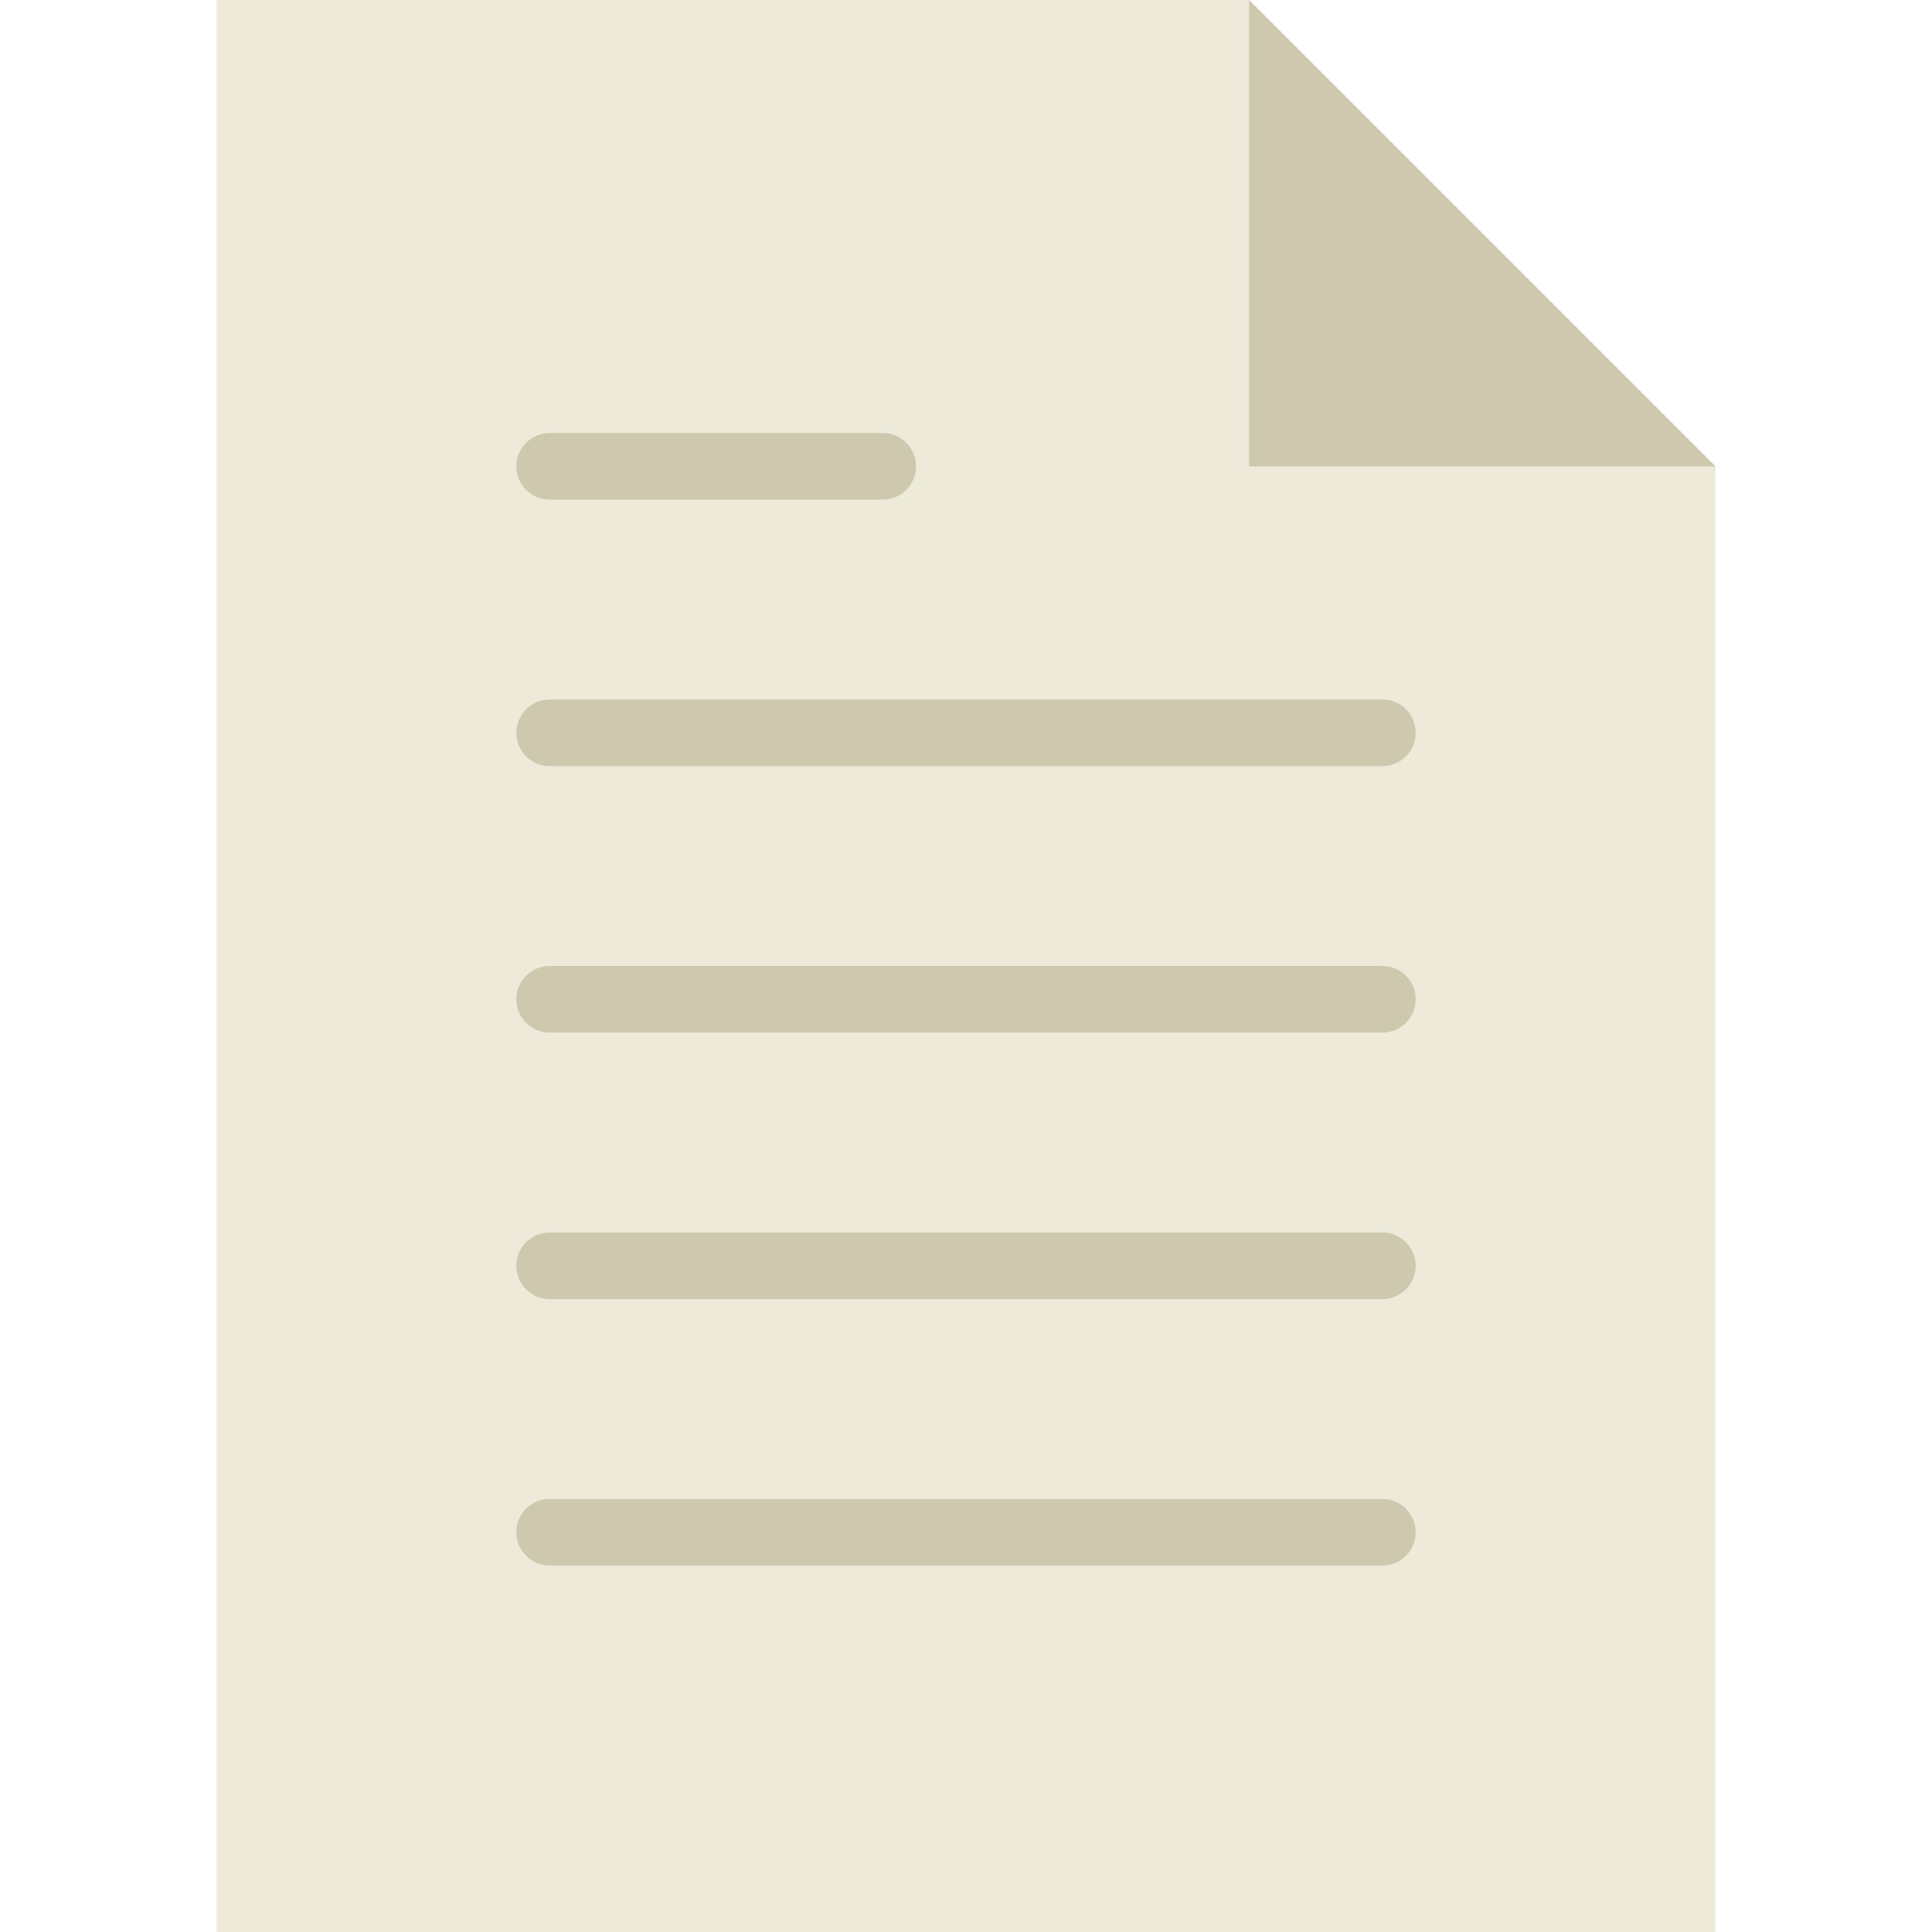
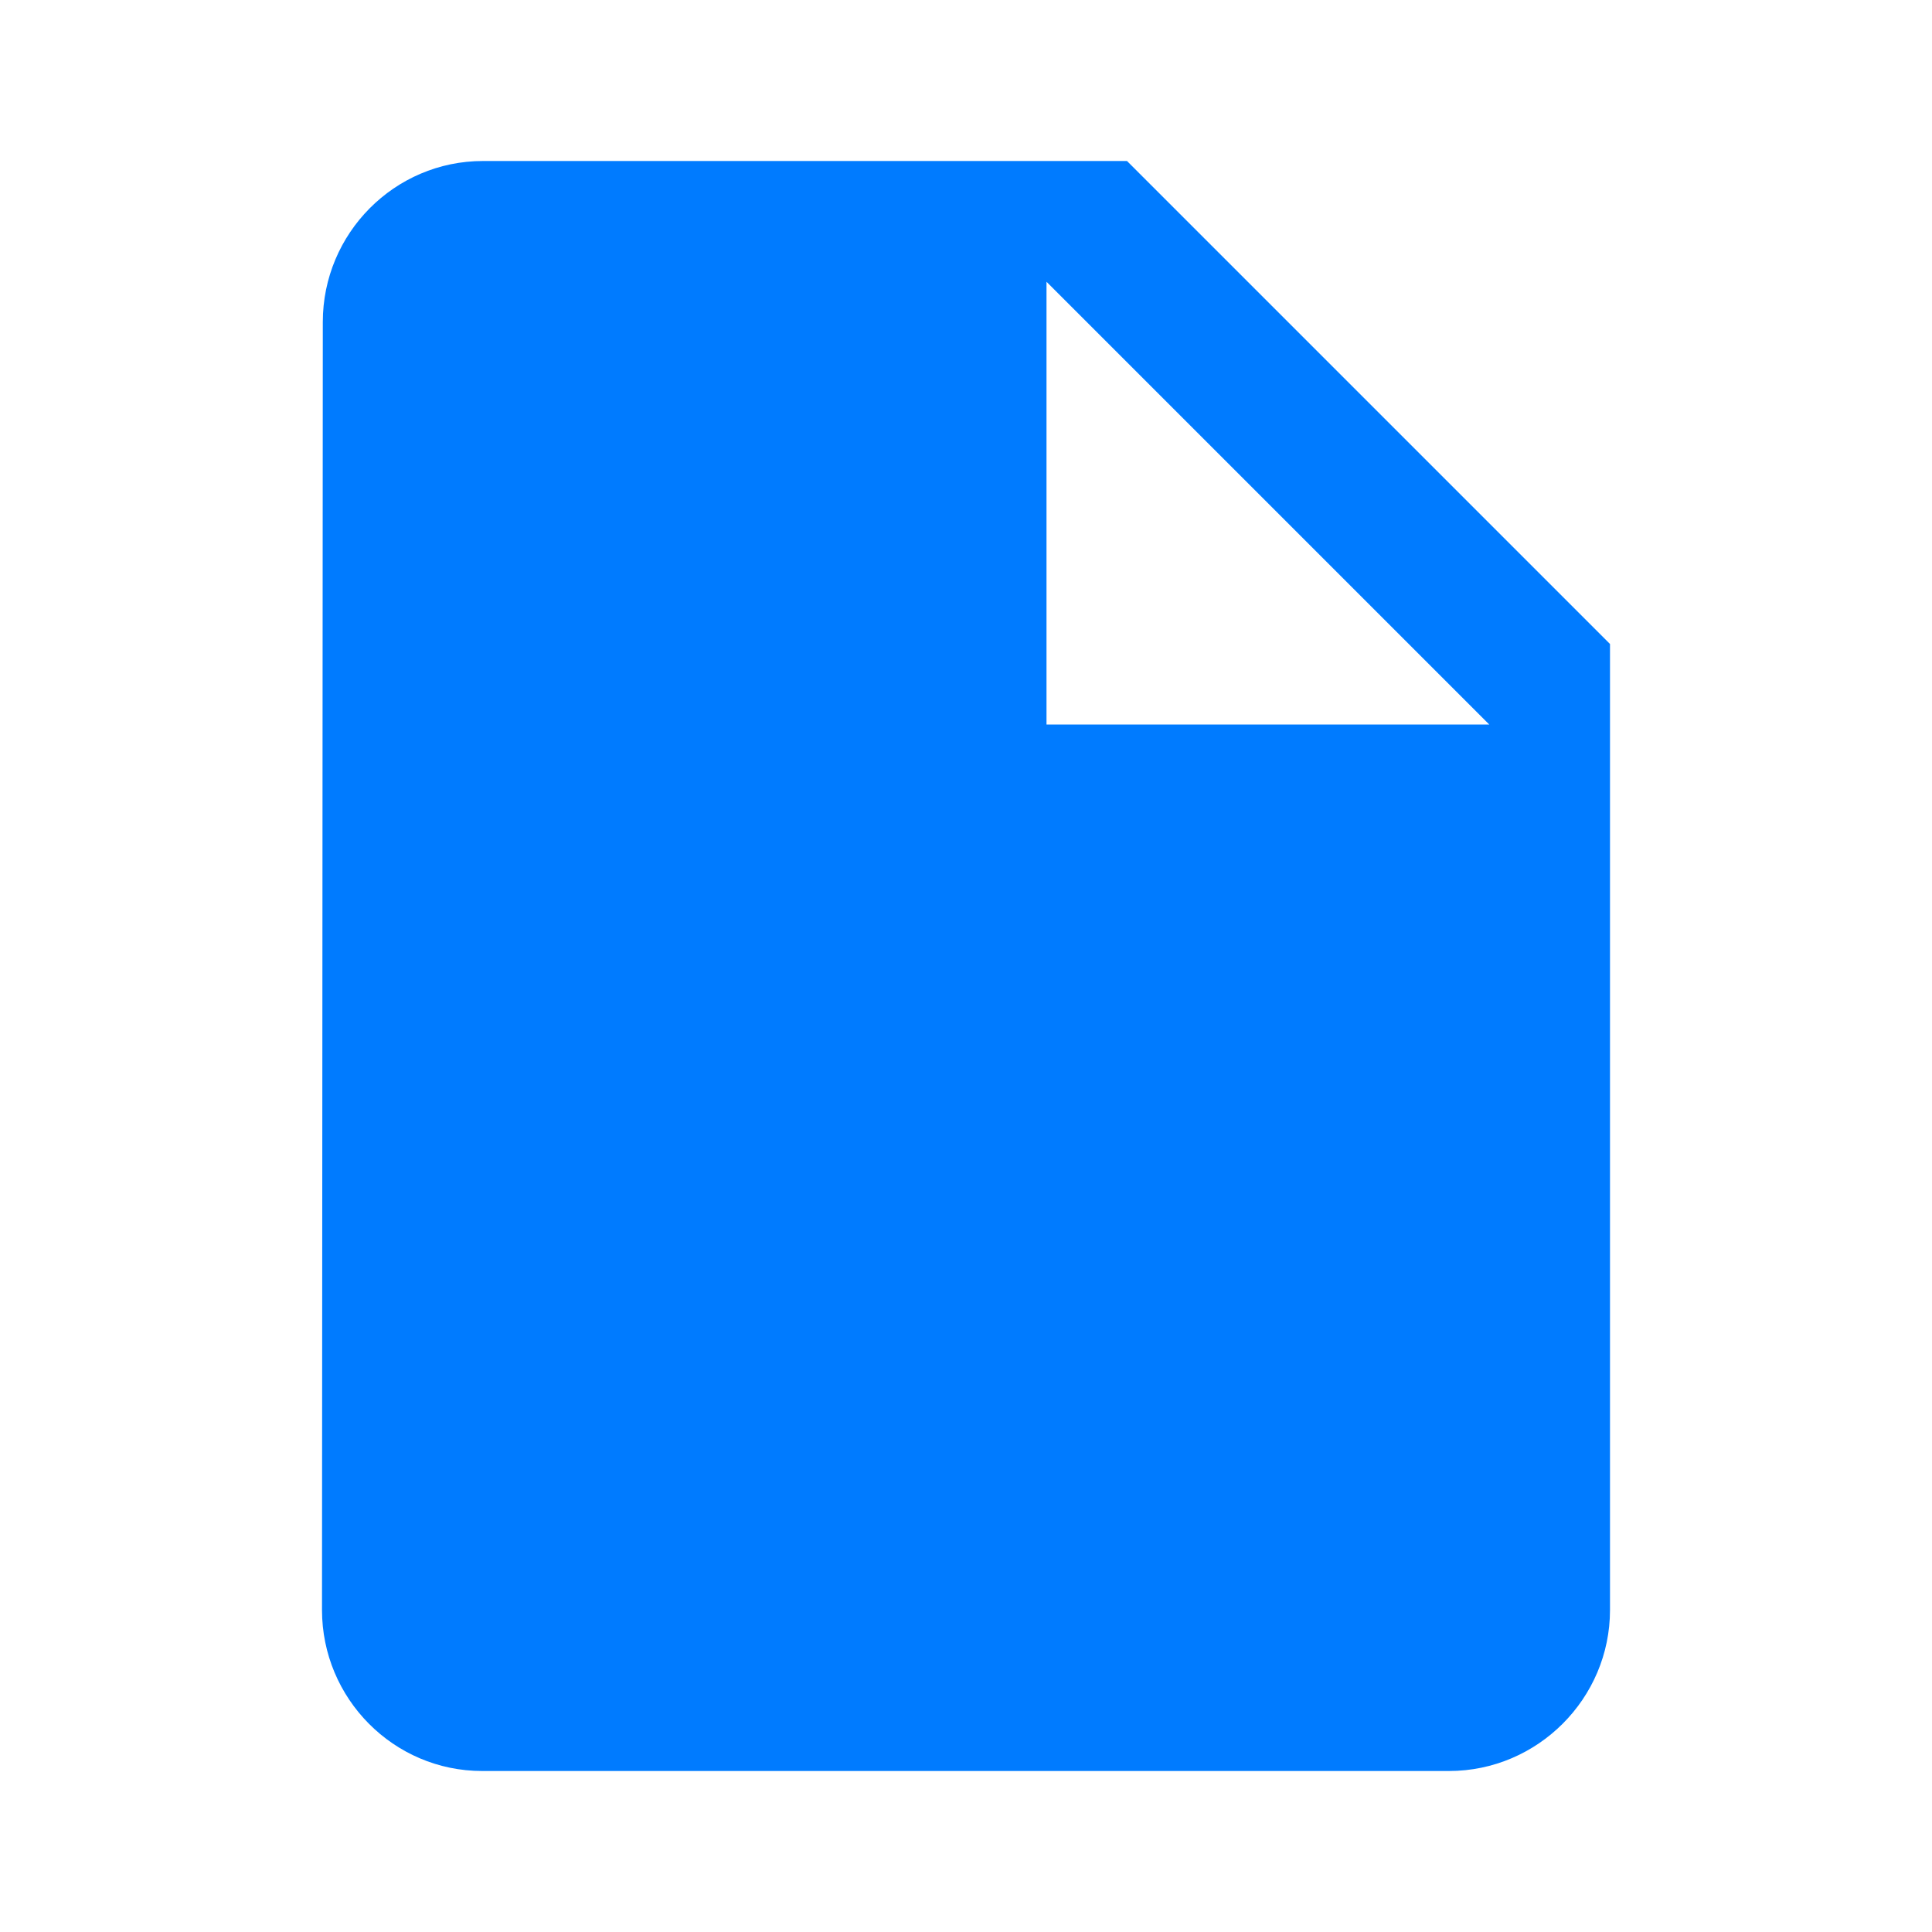
- <svg xmlns="http://www.w3.org/2000/svg" version="1.1" id="Capa_1" x="0px" y="0px" viewBox="0 0 58 58" style="enable-background:new 0 0 58 58;" xml:space="preserve">
-   <polygon style="fill:#EDEADA;" points="51.5,14 37.5,0 6.5,0 6.5,58 51.5,58 " />
-   <g>
-     <path style="fill:#CEC9AE;" d="M16.5,23h25c0.552,0,1-0.447,1-1s-0.448-1-1-1h-25c-0.552,0-1,0.447-1,1S15.948,23,16.5,23z" />
-     <path style="fill:#CEC9AE;" d="M16.5,15h10c0.552,0,1-0.447,1-1s-0.448-1-1-1h-10c-0.552,0-1,0.447-1,1S15.948,15,16.5,15z" />
-     <path style="fill:#CEC9AE;" d="M41.5,29h-25c-0.552,0-1,0.447-1,1s0.448,1,1,1h25c0.552,0,1-0.447,1-1S42.052,29,41.5,29z" />
-     <path style="fill:#CEC9AE;" d="M41.5,37h-25c-0.552,0-1,0.447-1,1s0.448,1,1,1h25c0.552,0,1-0.447,1-1S42.052,37,41.5,37z" />
-     <path style="fill:#CEC9AE;" d="M41.5,45h-25c-0.552,0-1,0.447-1,1s0.448,1,1,1h25c0.552,0,1-0.447,1-1S42.052,45,41.5,45z" />
-   </g>
-   <polygon style="fill:#CEC9AE;" points="37.5,0 37.5,14 51.5,14 " />
-   <g>
- </g>
-   <g>
- </g>
-   <g>
- </g>
-   <g>
- </g>
-   <g>
- </g>
-   <g>
- </g>
-   <g>
- </g>
-   <g>
- </g>
-   <g>
- </g>
-   <g>
- </g>
-   <g>
- </g>
-   <g>
- </g>
-   <g>
- </g>
-   <g>
- </g>
-   <g>
- </g>
+ <svg xmlns="http://www.w3.org/2000/svg" width="24" height="24" viewBox="0 0 24 24" version="1.1" id="svg6">
+   <defs id="defs10" />
+   <path d="M6 2c-1.1 0-1.99.9-1.99 2L4 20c0 1.1.89 2 1.99 2H18c1.1 0 2-.9 2-2V8l-6-6H6zm7 7V3.5L18.5 9H13z" id="path2" style="fill:#007bff;fill-opacity:1" />
+   <path d="M0 0h24v24H0z" fill="none" id="path4" />
</svg>
